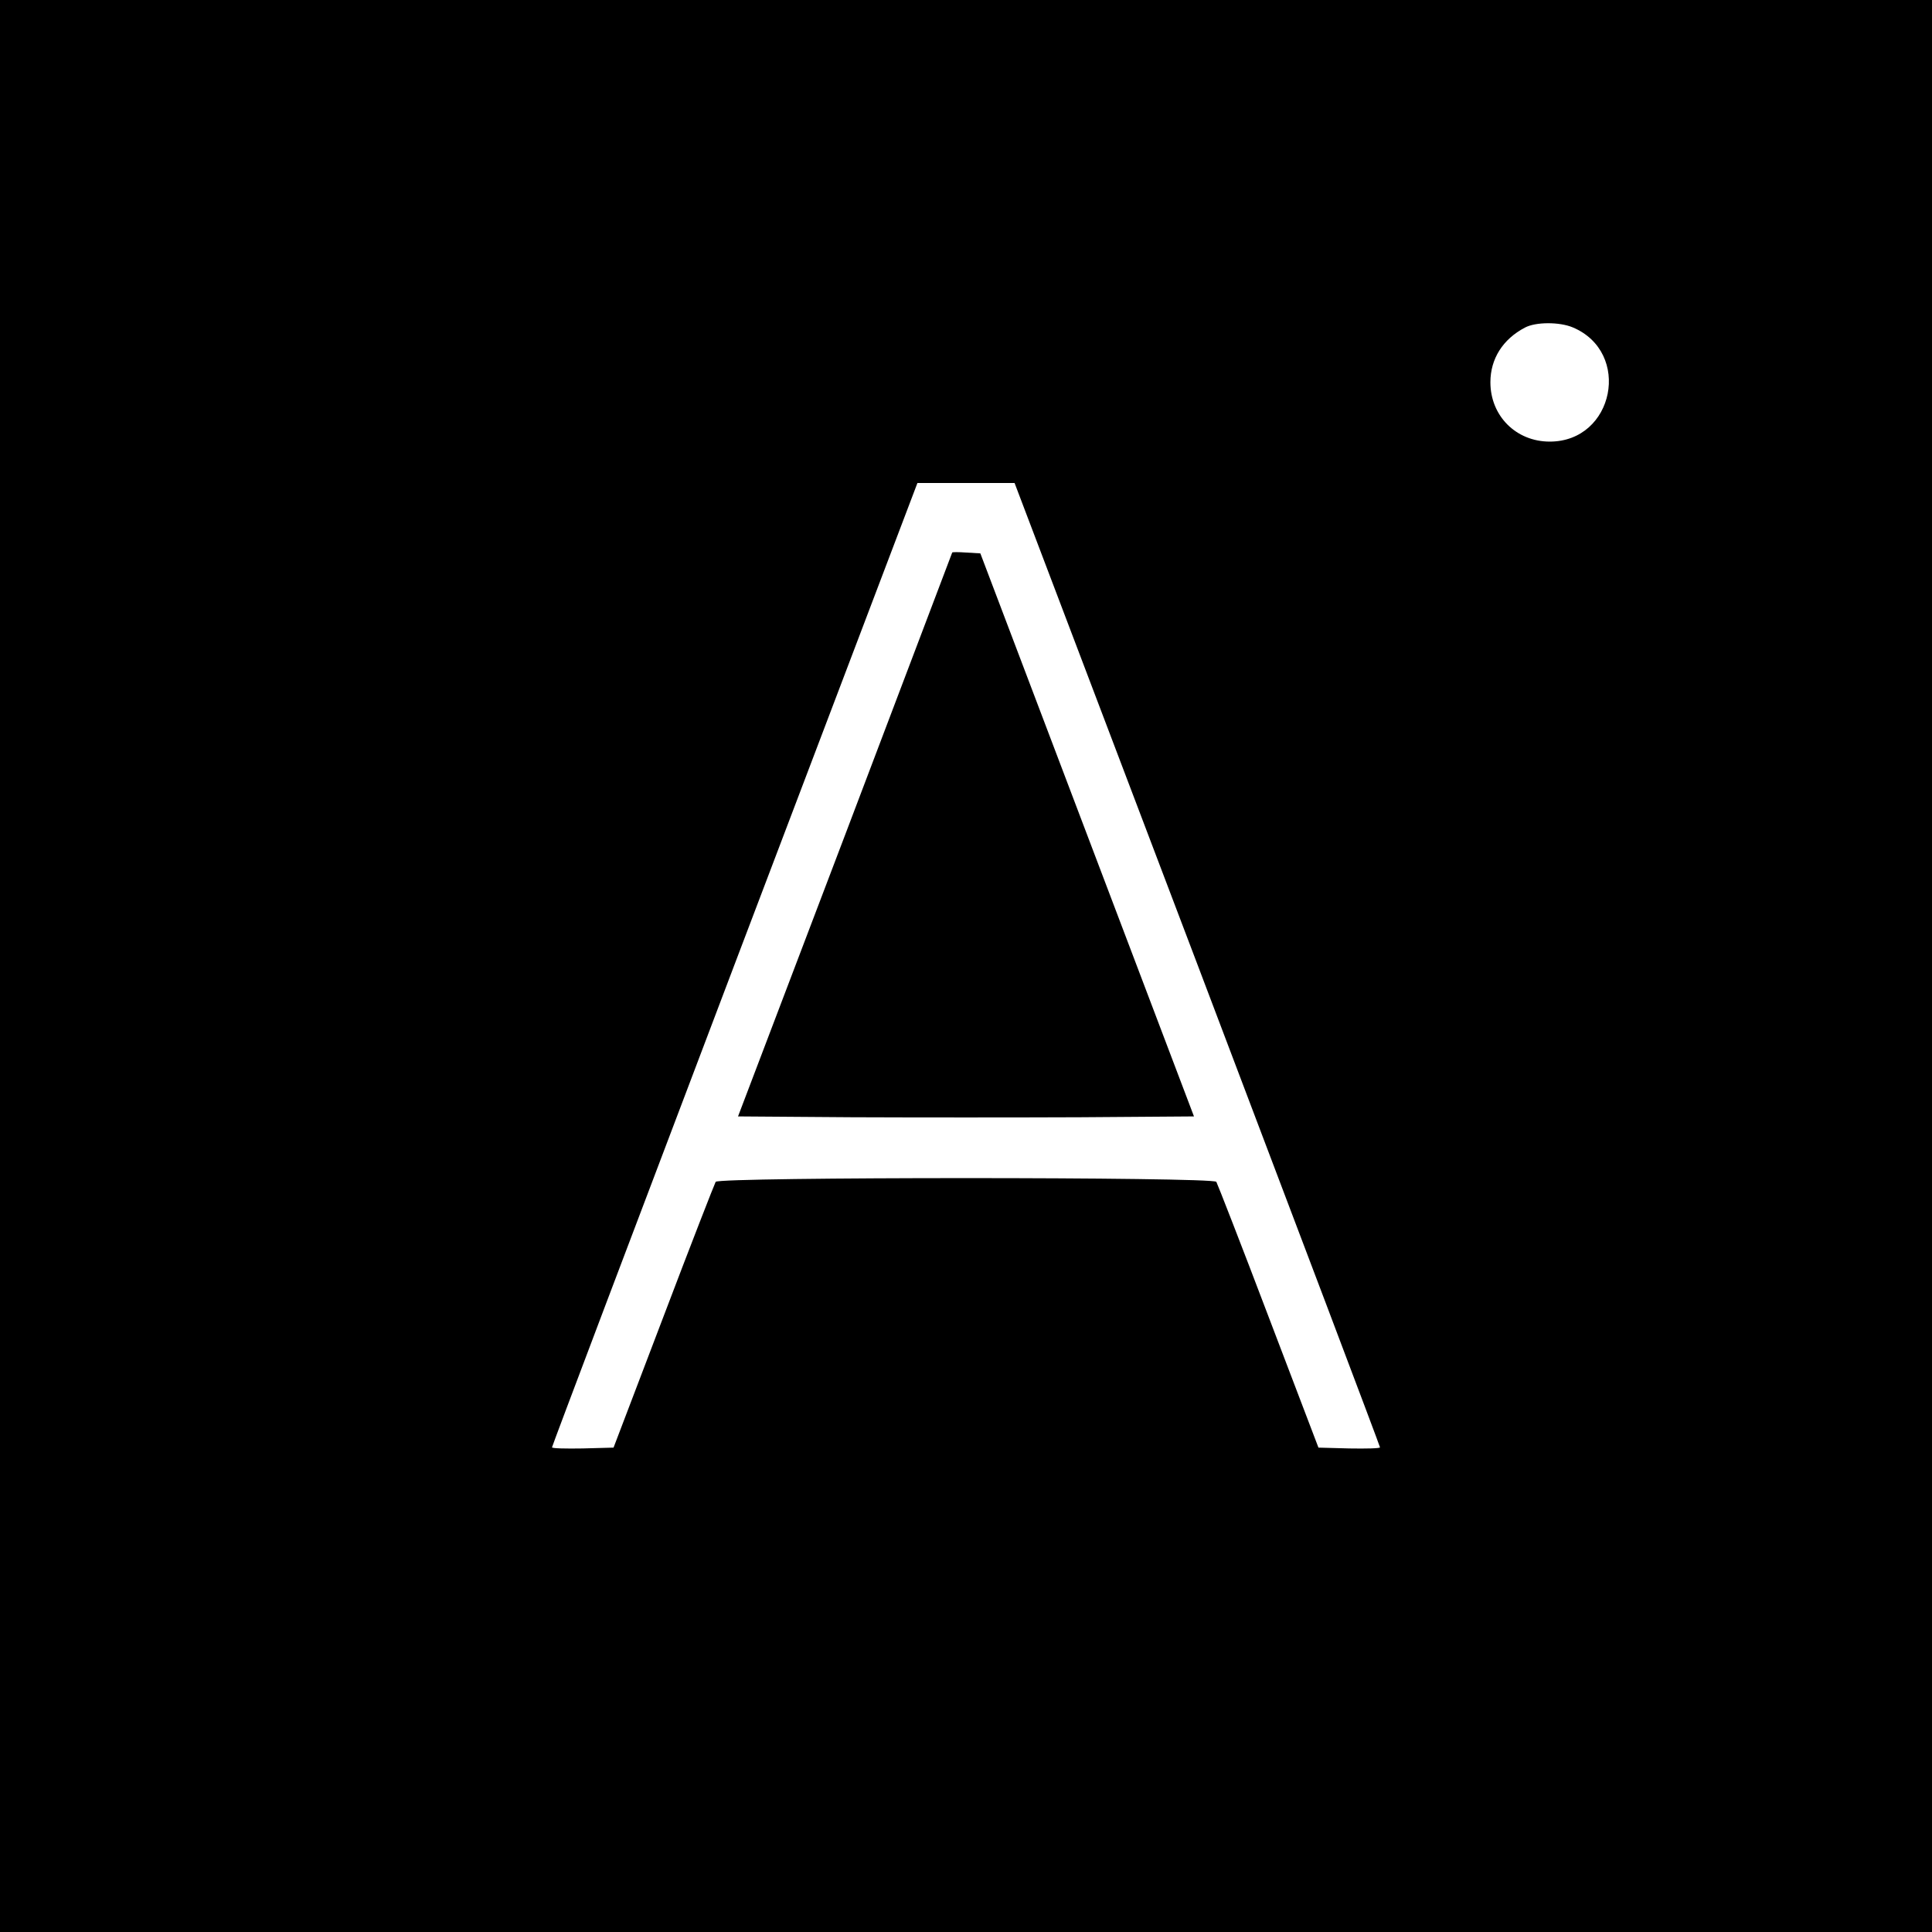
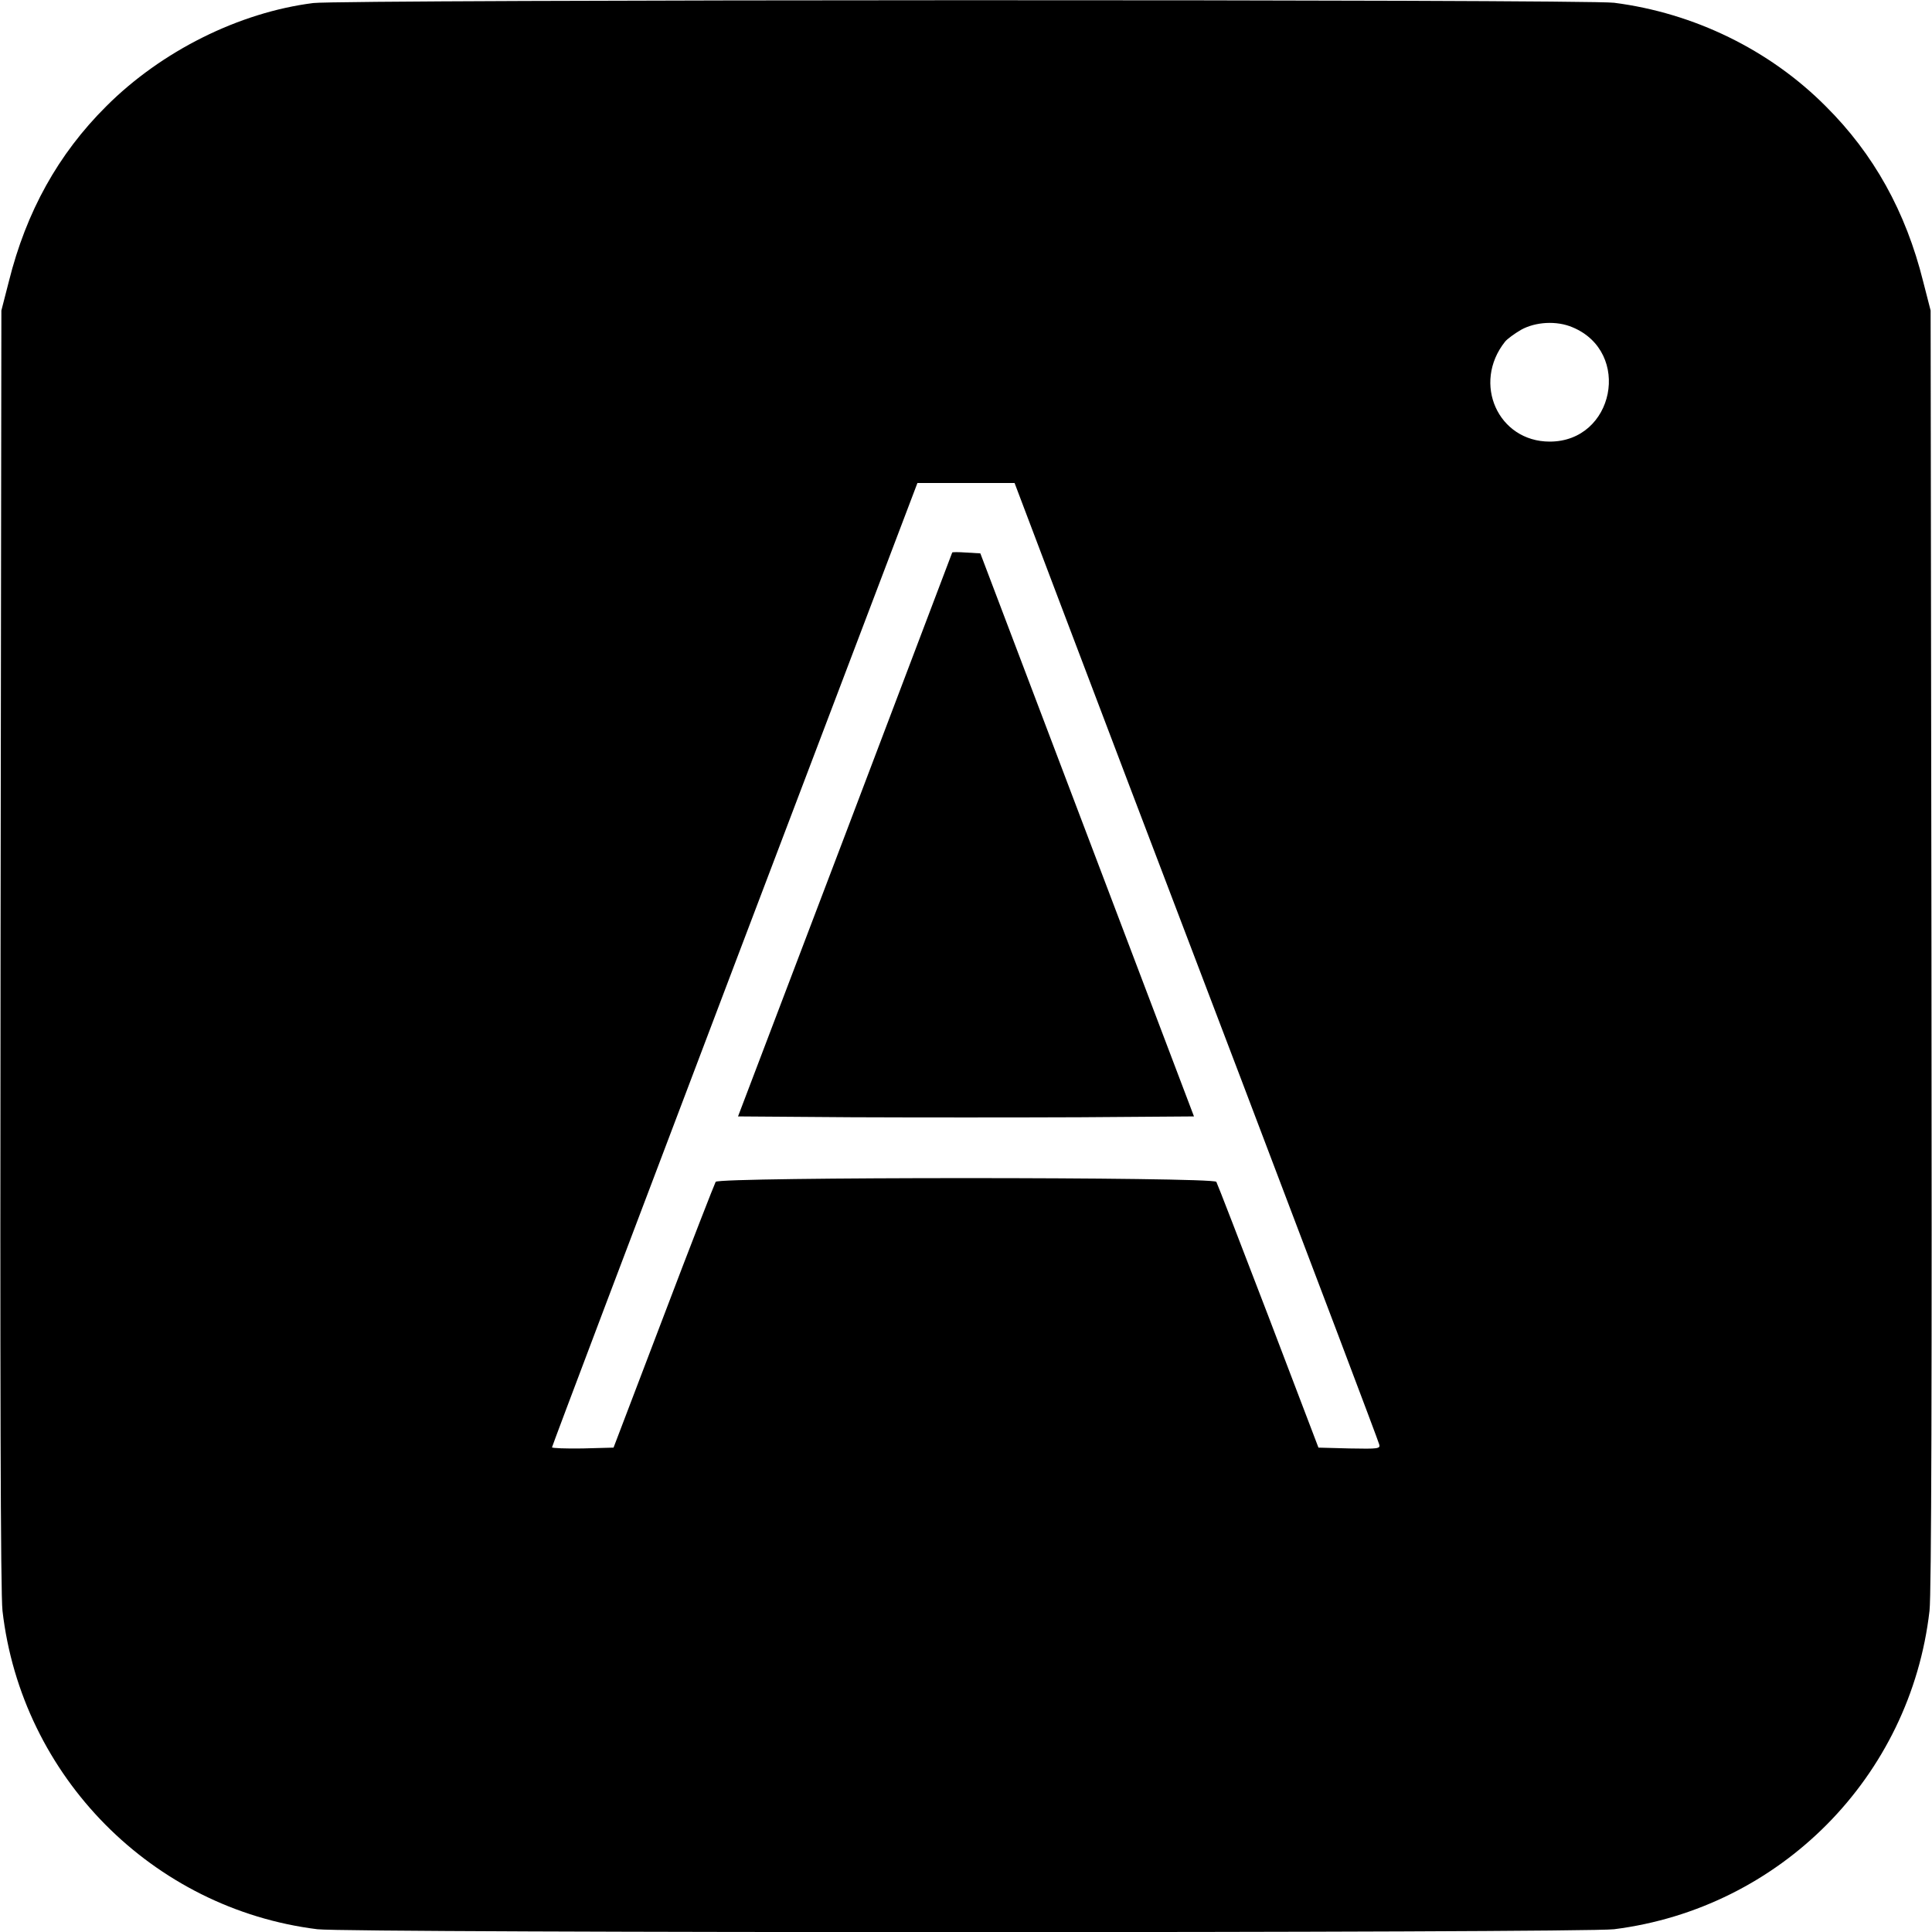
<svg xmlns="http://www.w3.org/2000/svg" version="1.0" width="700pt" height="700pt" viewBox="0 0 700 700" preserveAspectRatio="xMidYMid meet">
  <g transform="translate(0,700) scale(0.1,-0.1)" fill="#000000" stroke="none">
-     <path d="M0 3500 l0 -3500 3500 0 3500 0 0 3500 0 3500 -3500 0 -3500 0 0 -3500z m5698 2314 c215 -90 151 -414 -83 -414 -122 0 -215 93 -215 215 0 85 45 156 125 198 39 21 125 21 173 1z m-1360 -2307 c364 -959 662 -1747 662 -1751 0 -4 -50 -5 -111 -4 l-112 3 -181 475 c-99 261 -185 481 -189 488 -12 18 -1802 18 -1814 0 -4 -7 -90 -227 -189 -488 l-181 -475 -112 -3 c-61 -1 -111 0 -111 4 0 4 298 792 662 1751 l662 1743 176 0 176 0 662 -1743z" />
+     <path d="M1135 6989 c-269 -34 -550 -174 -750 -374 -174 -173 -290 -382 -353 -635 l-27 -105 -3 -2310 c-2 -1560 0 -2340 7 -2401 69 -601 544 -1080 1141 -1154 117 -14 4584 -14 4698 0 602 76 1074 552 1143 1154 7 61 9 841 7 2401 l-3 2310 -27 105 c-63 253 -179 462 -353 635 -204 205 -478 338 -767 375 -103 13 -4610 12 -4713 -1z m4563 -1175 c215 -90 151 -414 -83 -414 -187 0 -282 211 -162 362 8 10 34 29 58 43 52 29 129 34 187 9z m-1866 -976 c86 -227 382 -1007 659 -1733 276 -726 504 -1328 506 -1338 5 -16 -3 -17 -107 -15 l-113 3 -181 475 c-100 261 -185 481 -189 488 -12 18 -1802 18 -1814 0 -4 -7 -90 -227 -189 -488 l-181 -475 -112 -3 c-61 -1 -111 1 -111 4 0 4 298 792 662 1751 l662 1743 176 0 176 0 156 -412z" />
    <path d="M3450 4998 c-1 -2 -175 -462 -388 -1023 l-388 -1020 413 -3 c227 -1 599 -1 826 0 l413 3 -387 1020 -387 1020 -51 3 c-28 2 -51 2 -51 0z" />
  </g>
</svg>
